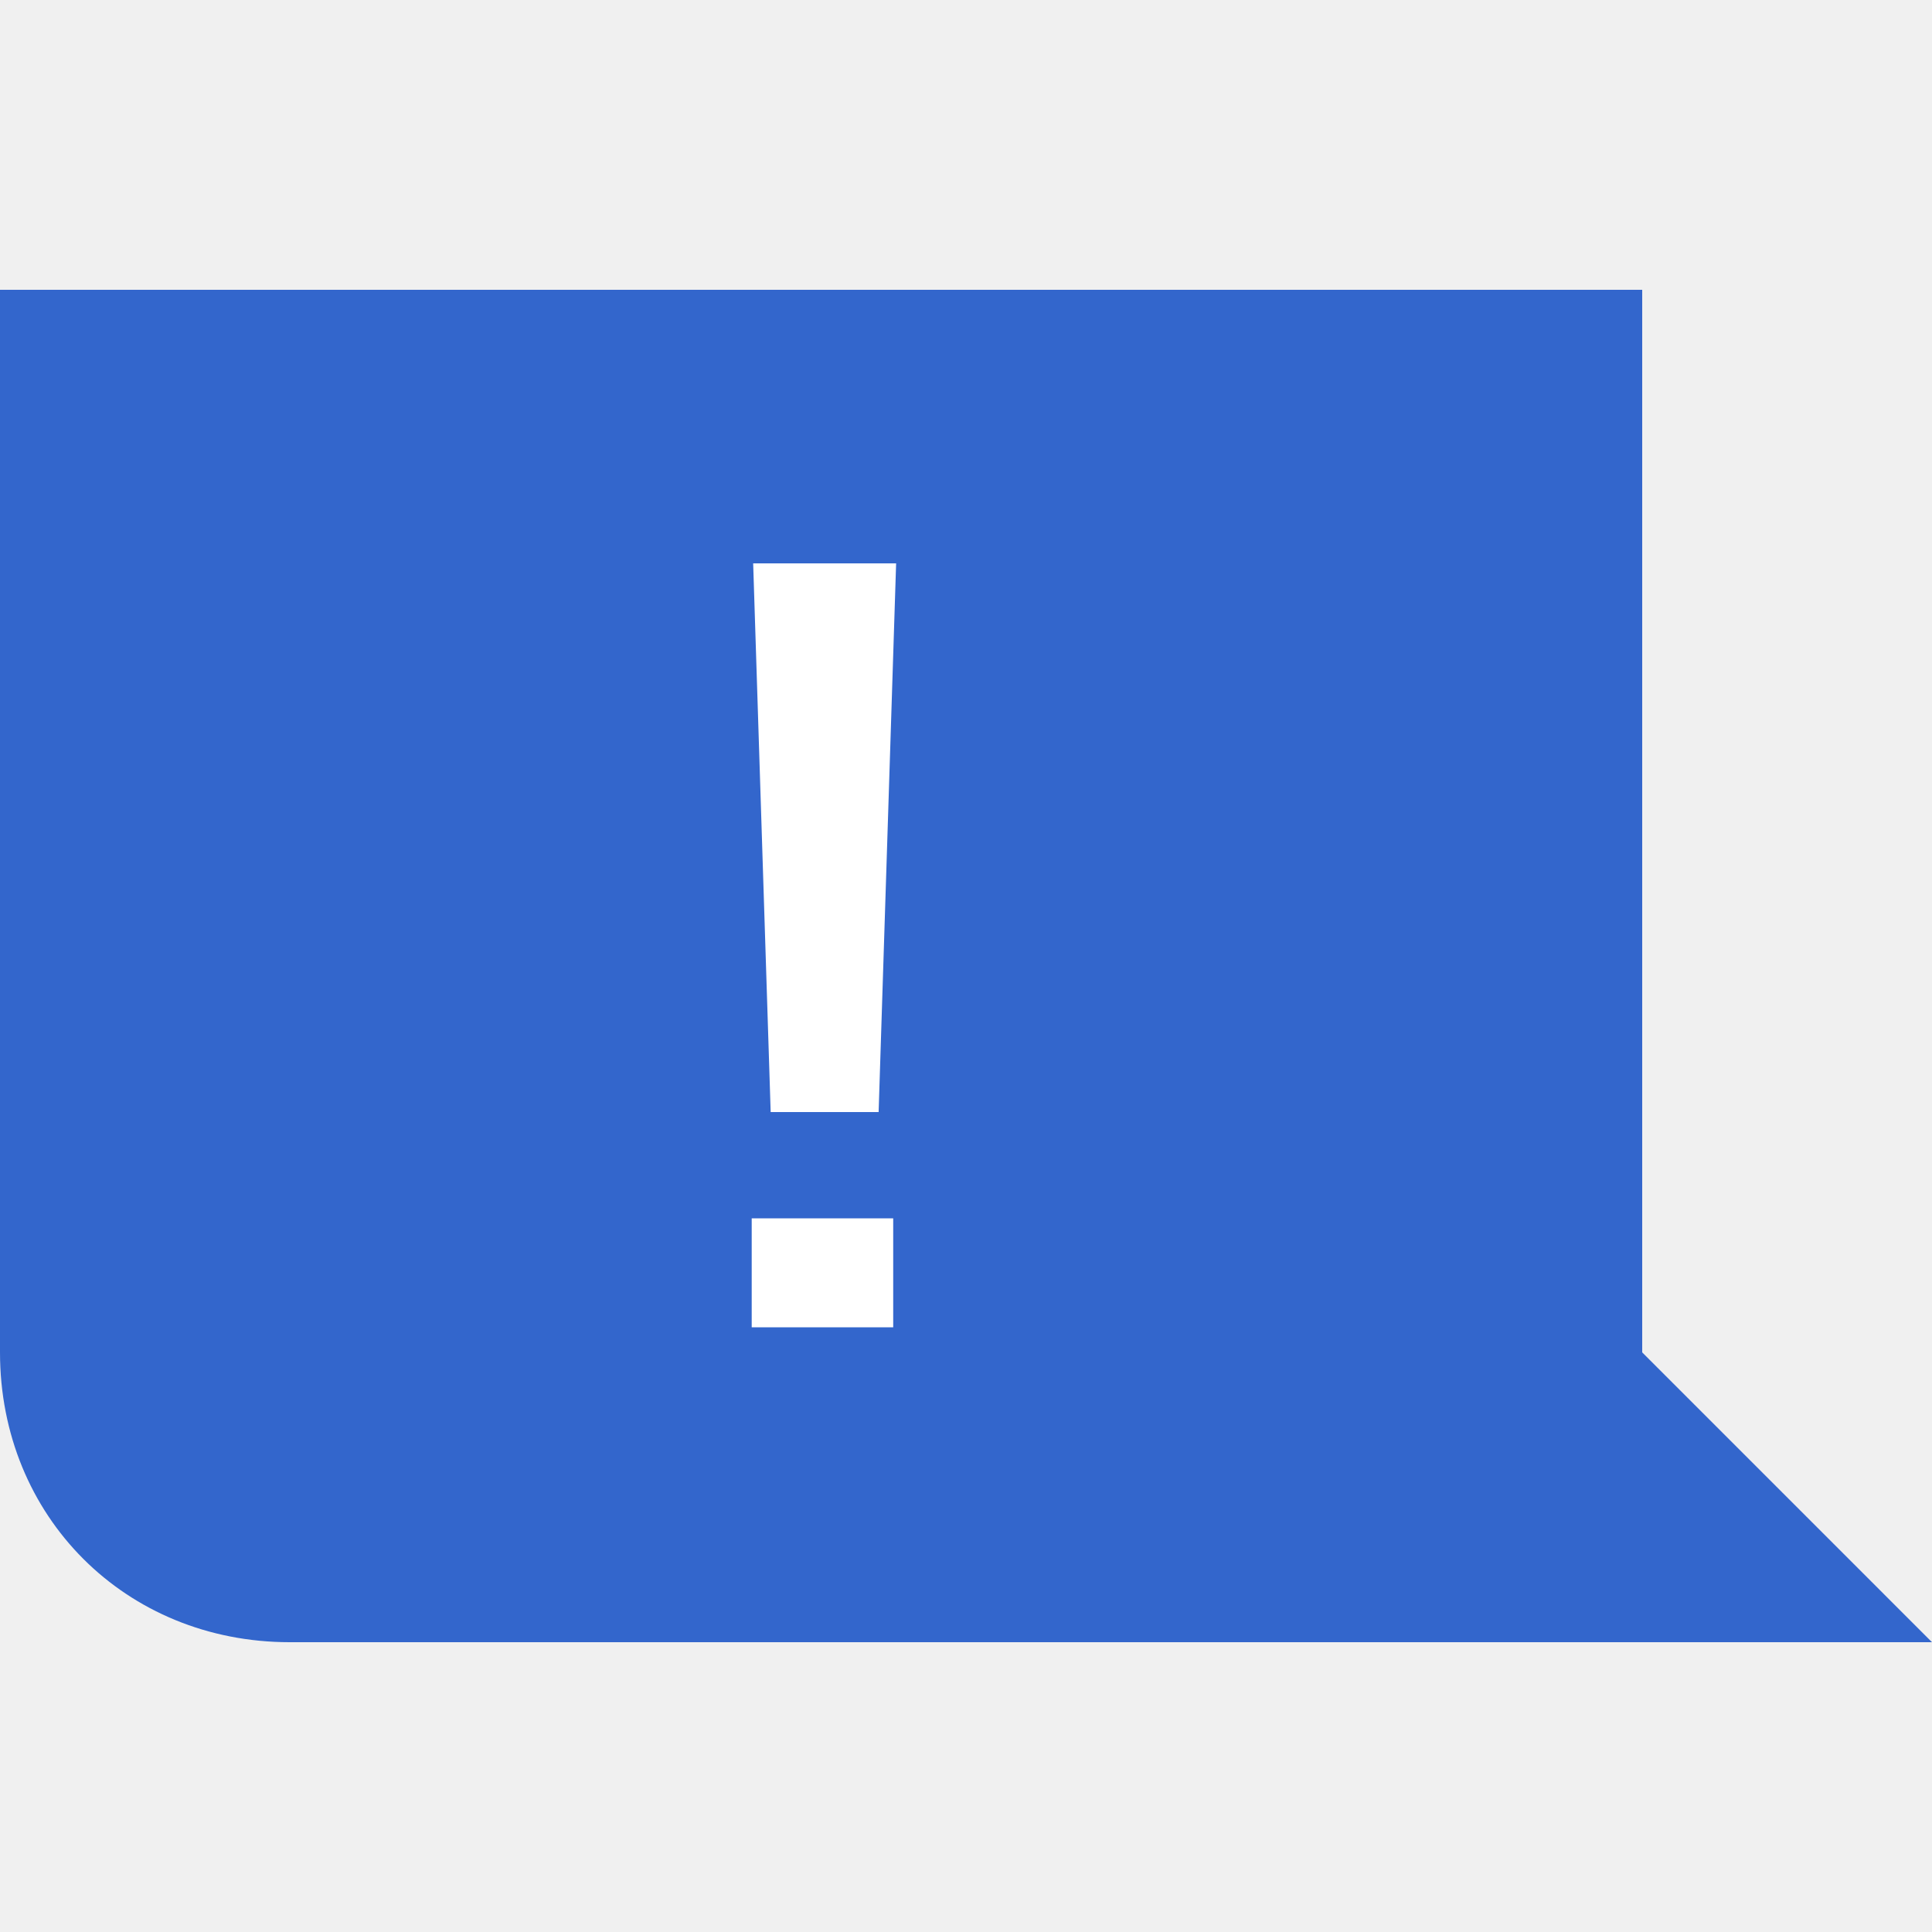
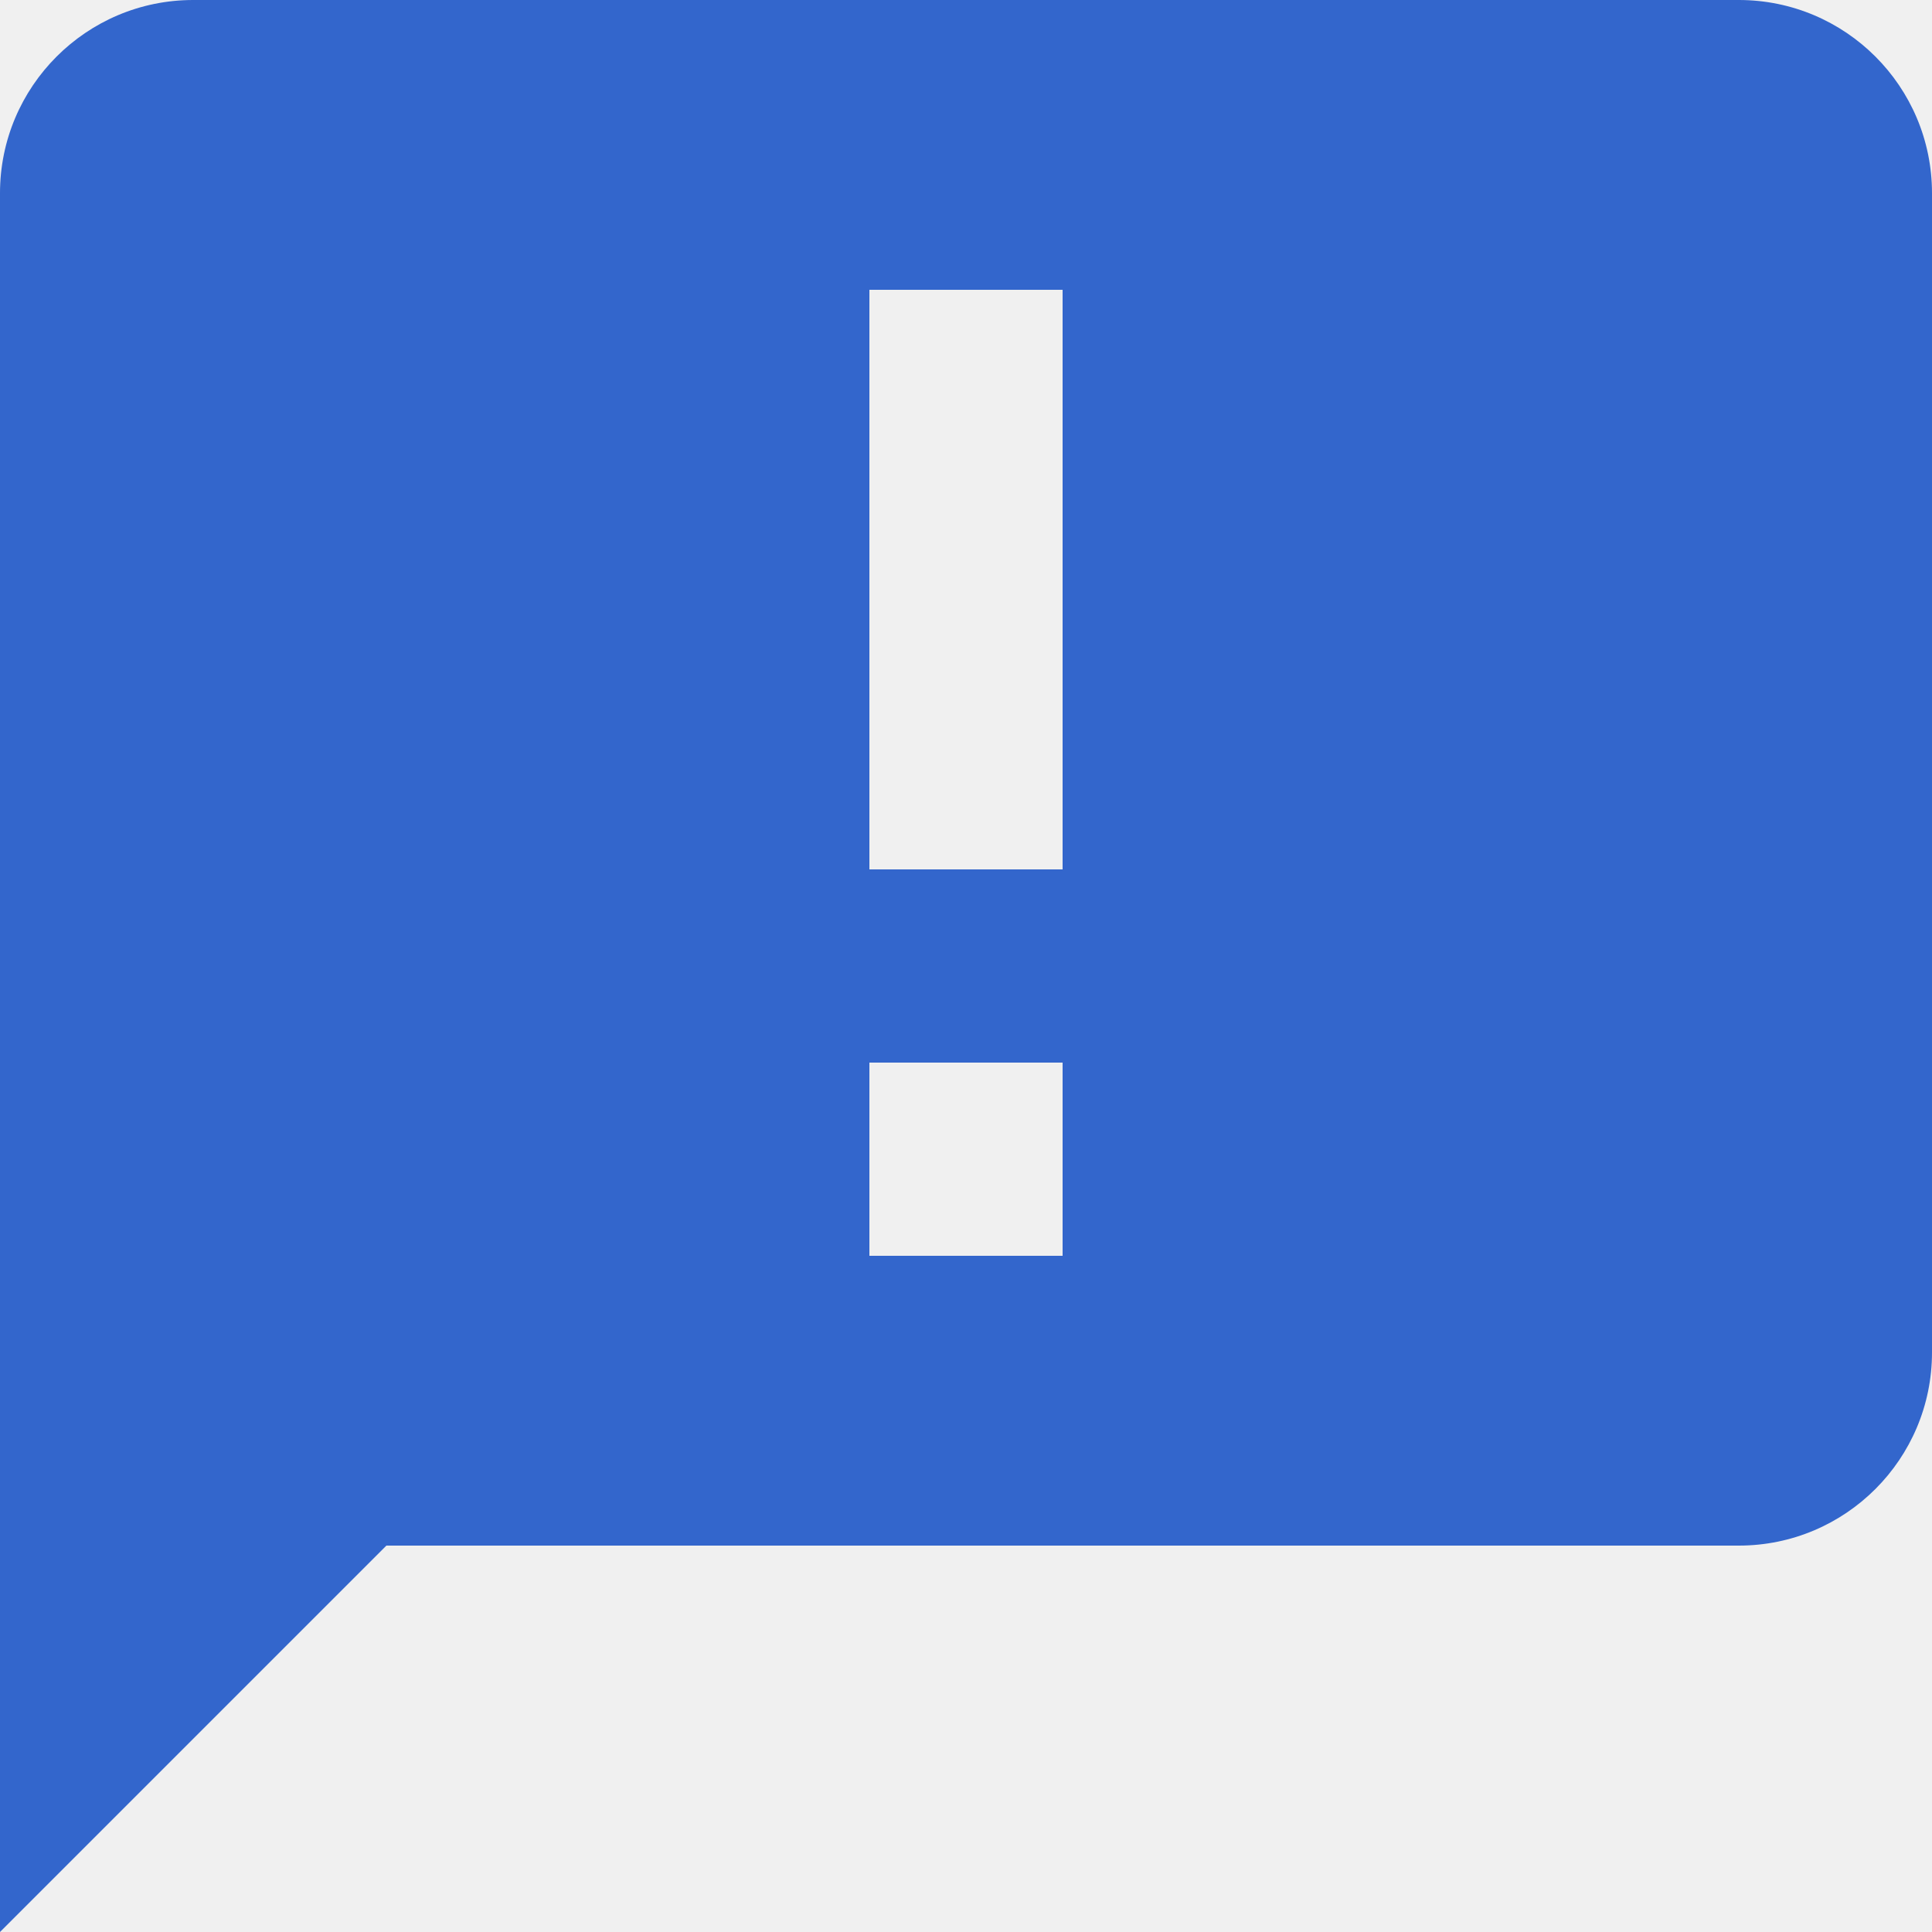
- <svg xmlns="http://www.w3.org/2000/svg" width="30" height="30" viewBox="0 0 241.122 168.786">
-   <path fill="#36c" d="M36.168 168.786h204.954l-36.168-36.169V0H0v132.617c0 20.496 15.673 36.169 36.168 36.169z" />
-   <path fill="#fff" d="M109.656 102.624H96.183l-2.185-68.481h17.842l-2.184 68.48zm-15.84 26.864v-13.601h17.66v13.601h-17.66z" />
+ <svg xmlns="http://www.w3.org/2000/svg" width="20" height="20" viewBox="0 0 20 20">
+   <path fill="#36c" d="M2 0a2 2 0 0 0-2 2v18l4-4h14a2 2 0 0 0 2-2V2a2 2 0 0 0-2-2H2zm7 3h2v6H9V3zm0 8h2v2H9v-2z" />
</svg>
